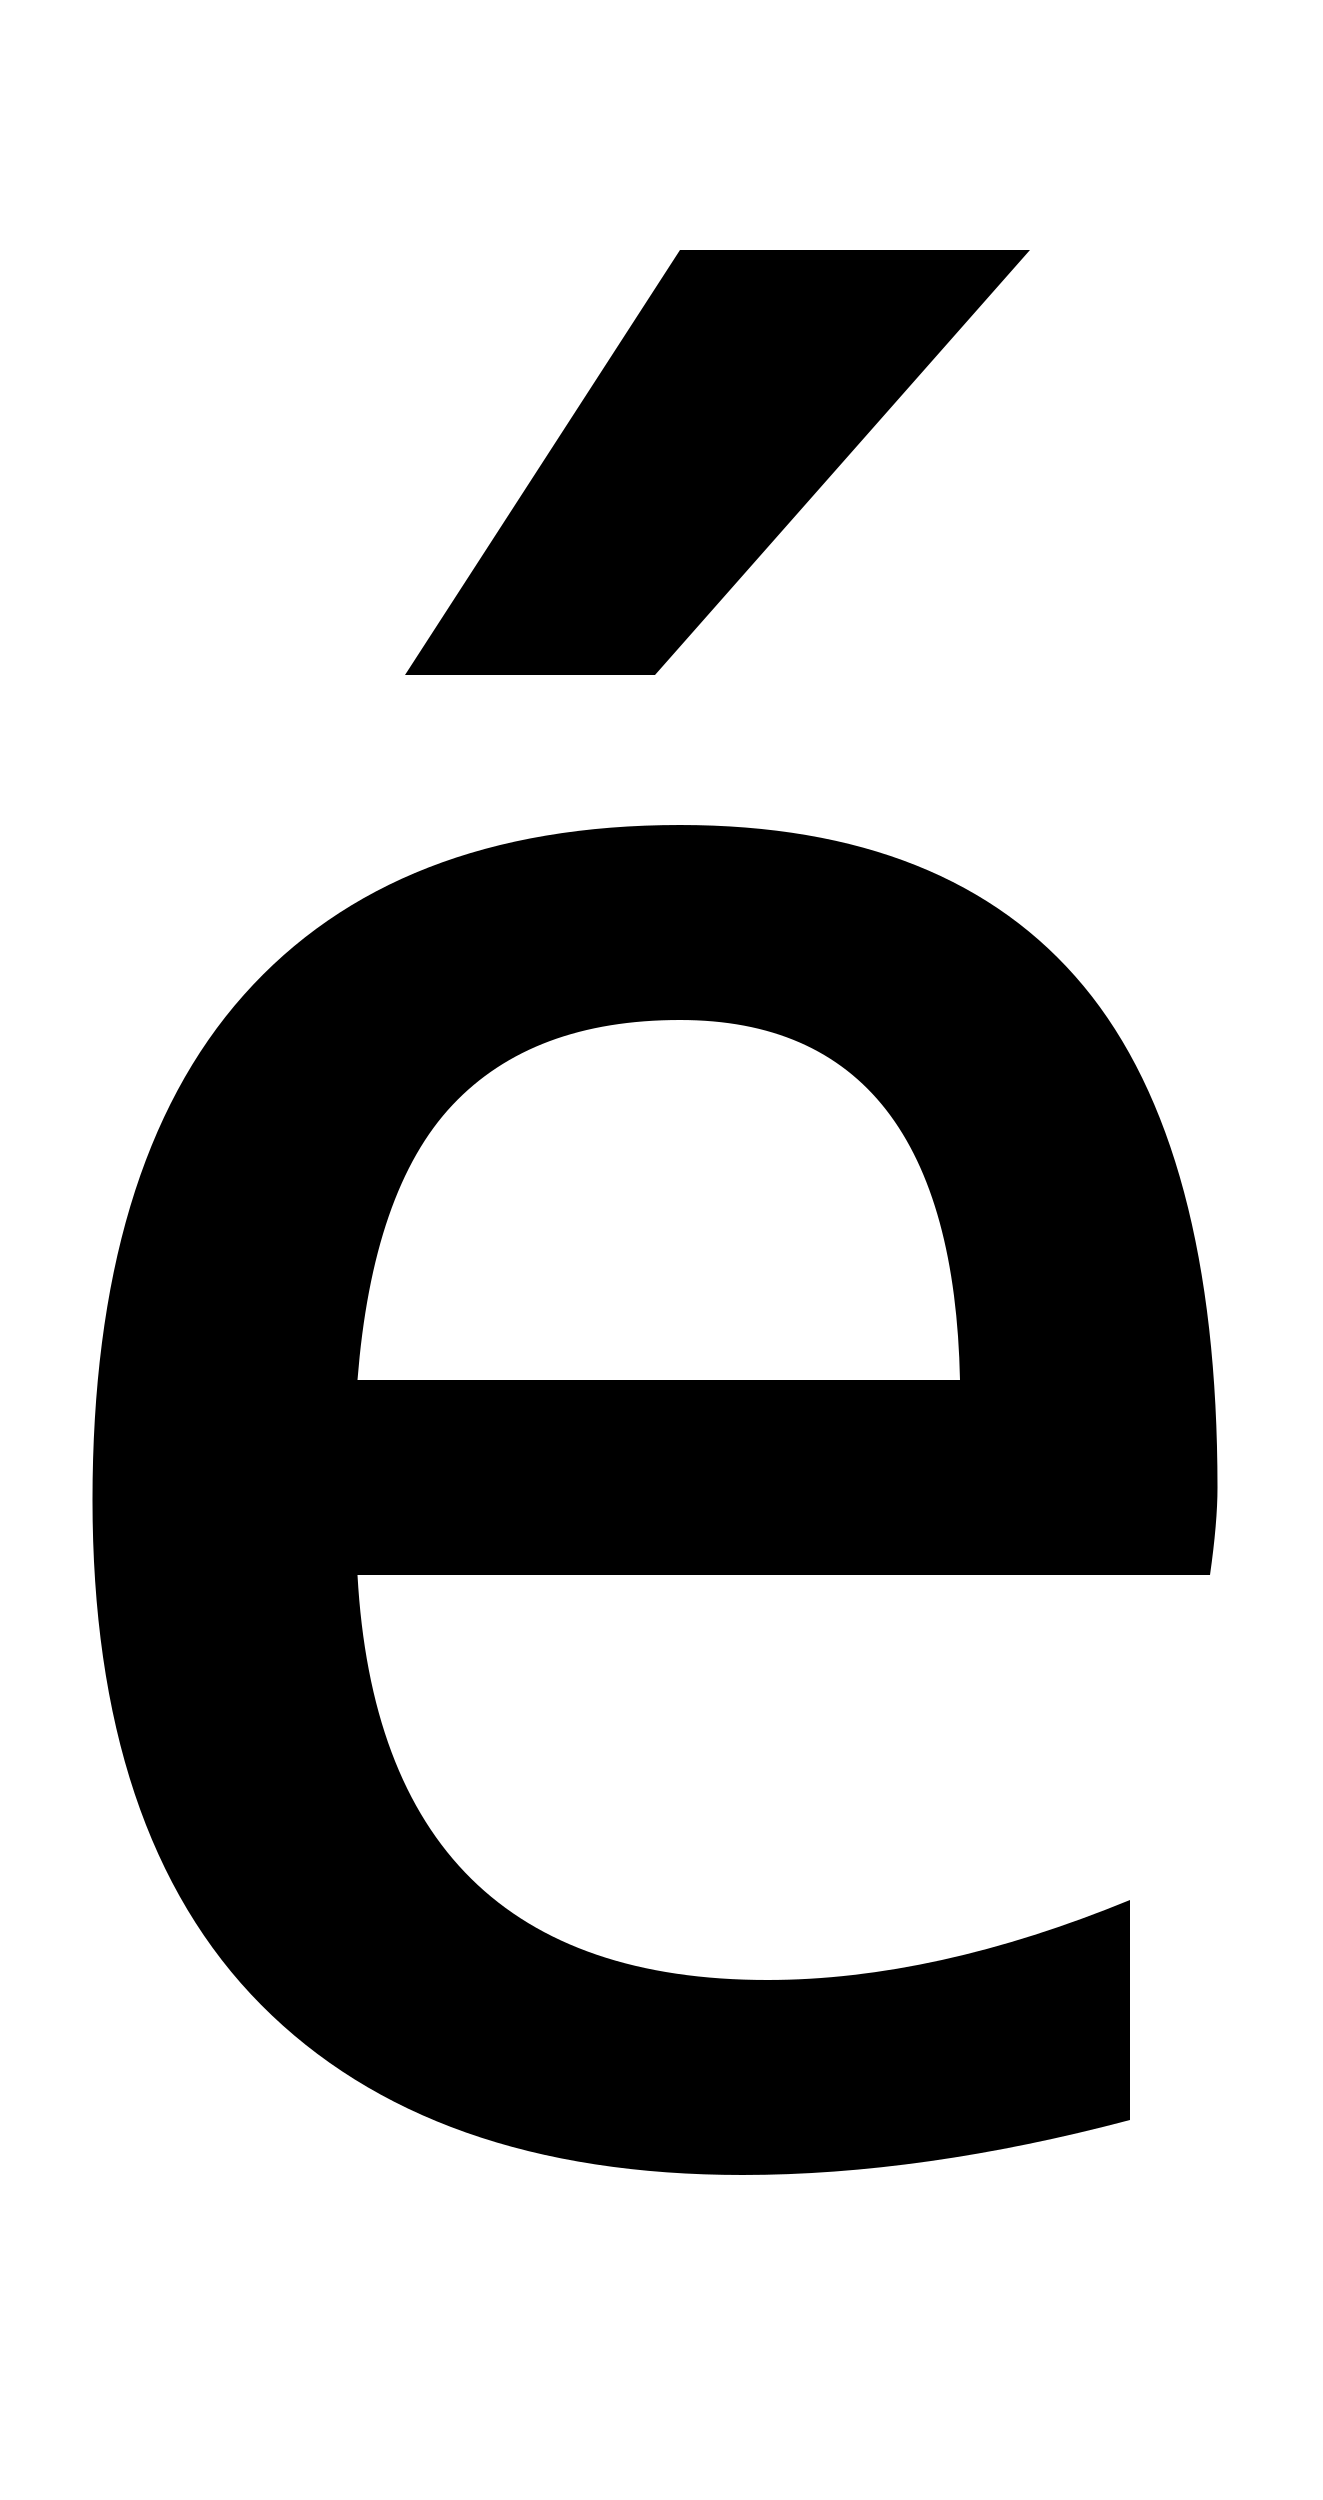
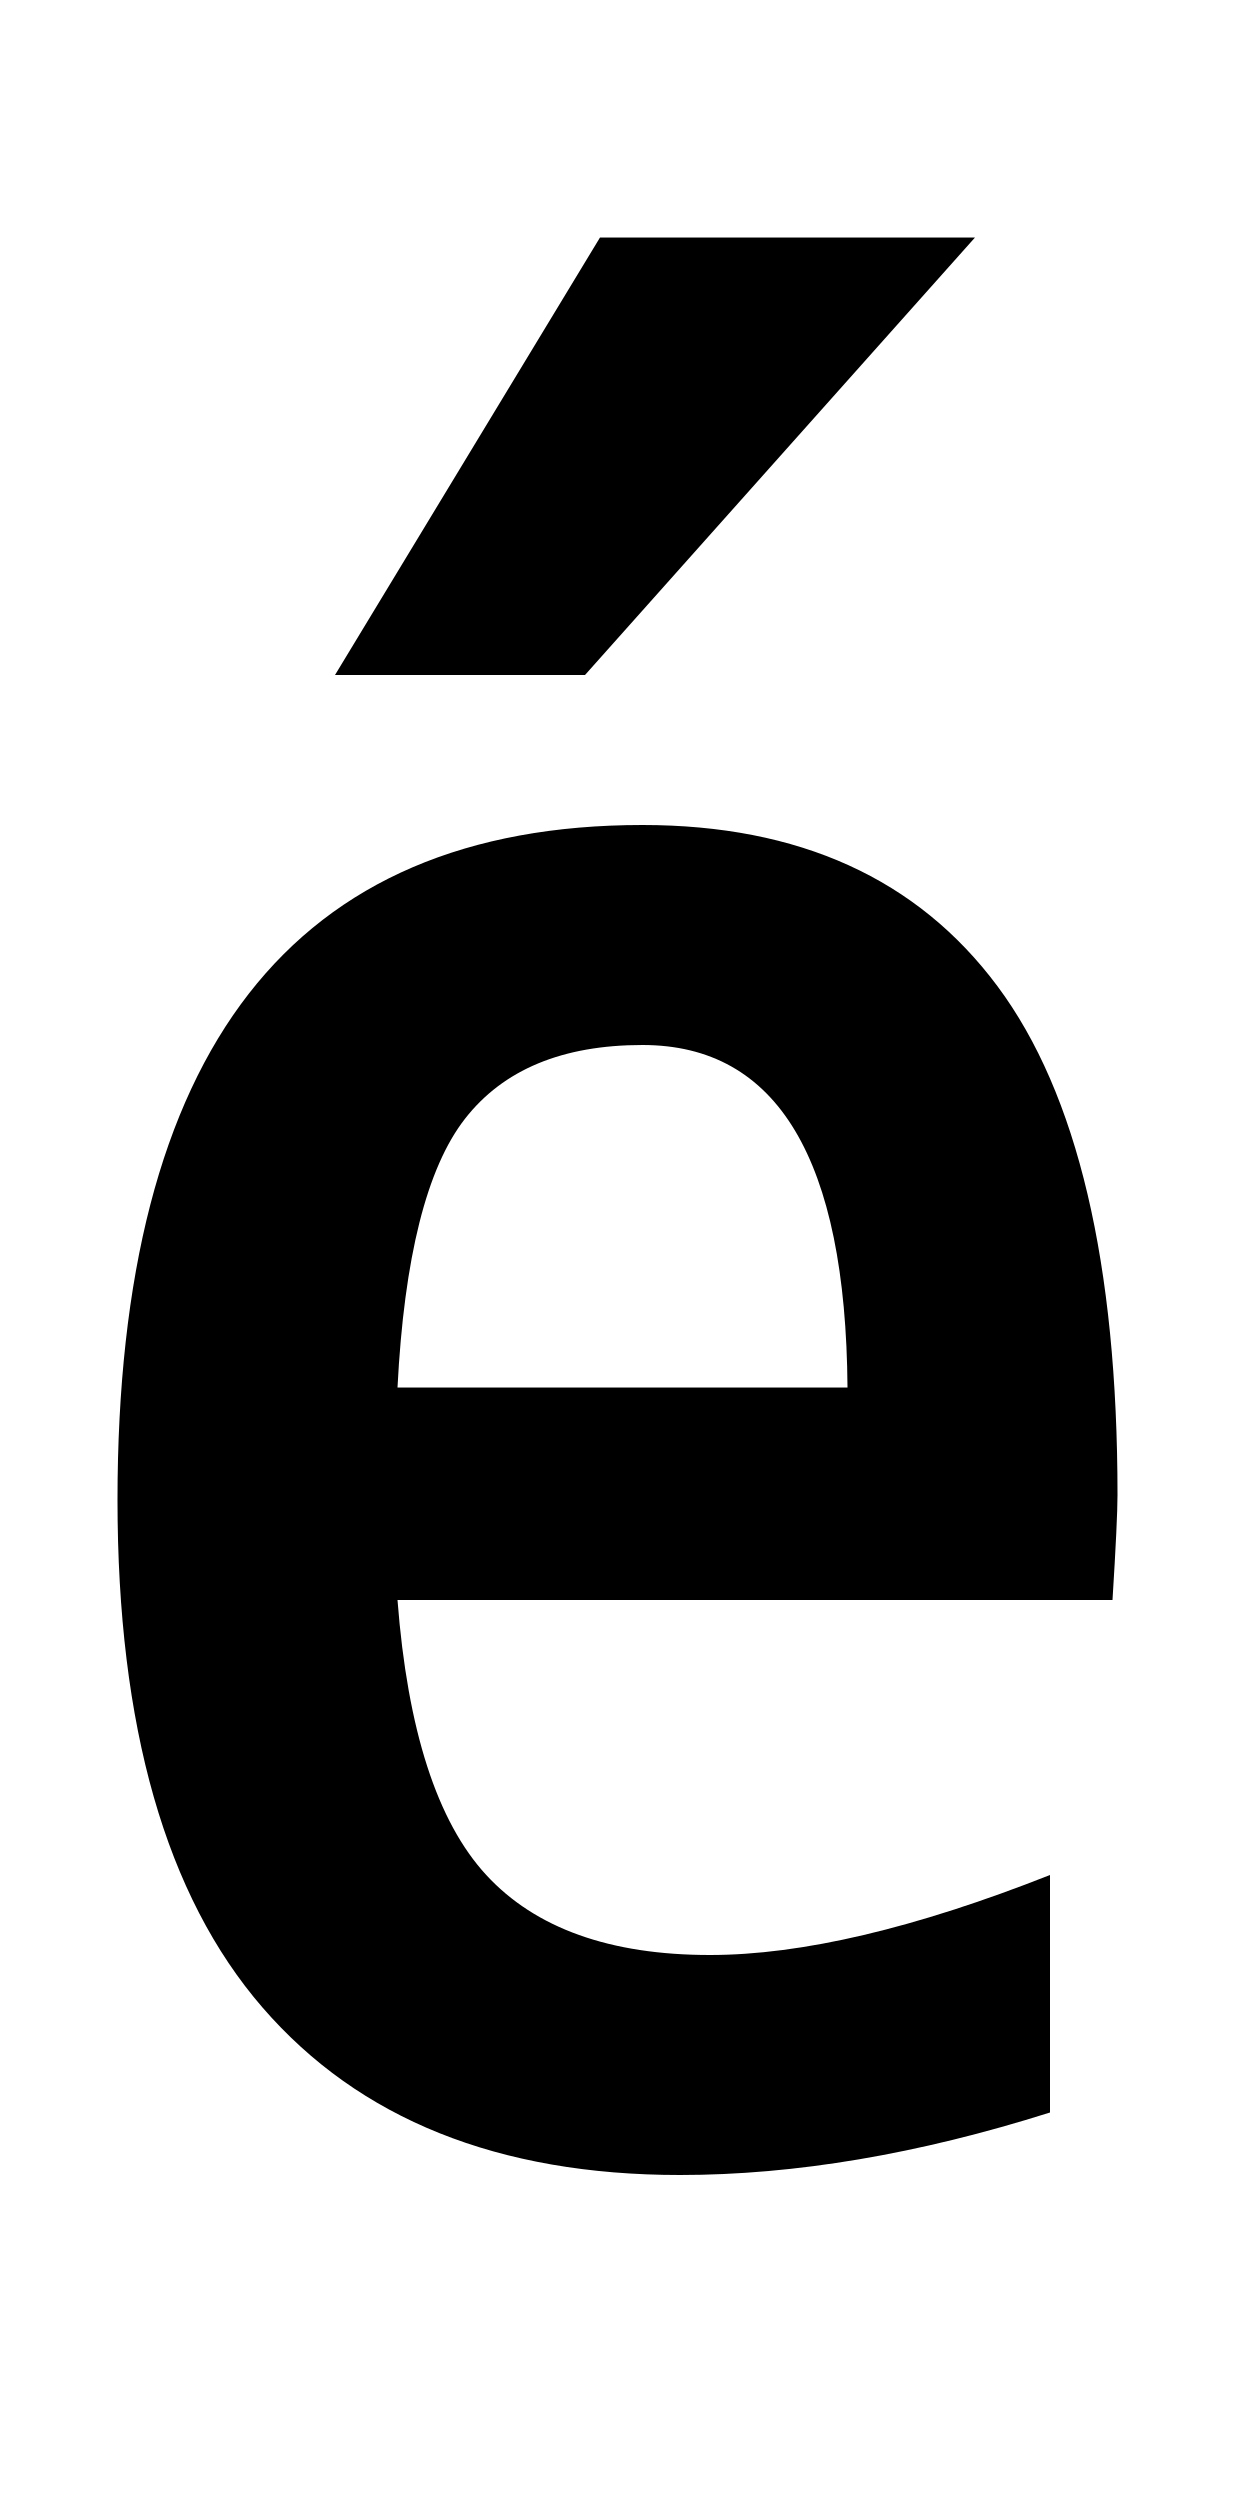
- <svg xmlns="http://www.w3.org/2000/svg" viewBox="0 -860 529 1000">
-   <path d="M272 760H412L262 590H162L272 760ZM143 308H384Q381 452 272 452Q213 452 181.0 418.0Q149 384 143 308ZM143 230Q152 68 307 68Q374 68 452 100V12Q369 -10 297 -10Q172 -10 104.5 58.0Q37 126 37.0 260.0Q37 394 97.5 462.0Q158 530 272 530Q380 530 433.5 465.5Q487 401 487 265Q487 251 484 230H143Z" transform="scale(1, -1)" />
+ <svg xmlns="http://www.w3.org/2000/svg" viewBox="0 -860 500 1000">
+   <path d="M240 765H390L234 590H134L240 765ZM159 220Q165 142 194.5 110.0Q224 78 284 78Q339 78 420 110V15Q341 -10 272 -10Q163 -10 105.0 57.0Q47 124 47 260Q47 530 257 530Q351 530 399.0 465.5Q447 401 447 262Q447 252 445 220H159ZM159 305H339Q338 442 257 442Q209 442 186.0 412.5Q163 383 159 305Z" transform="scale(1, -1)" />
</svg>
